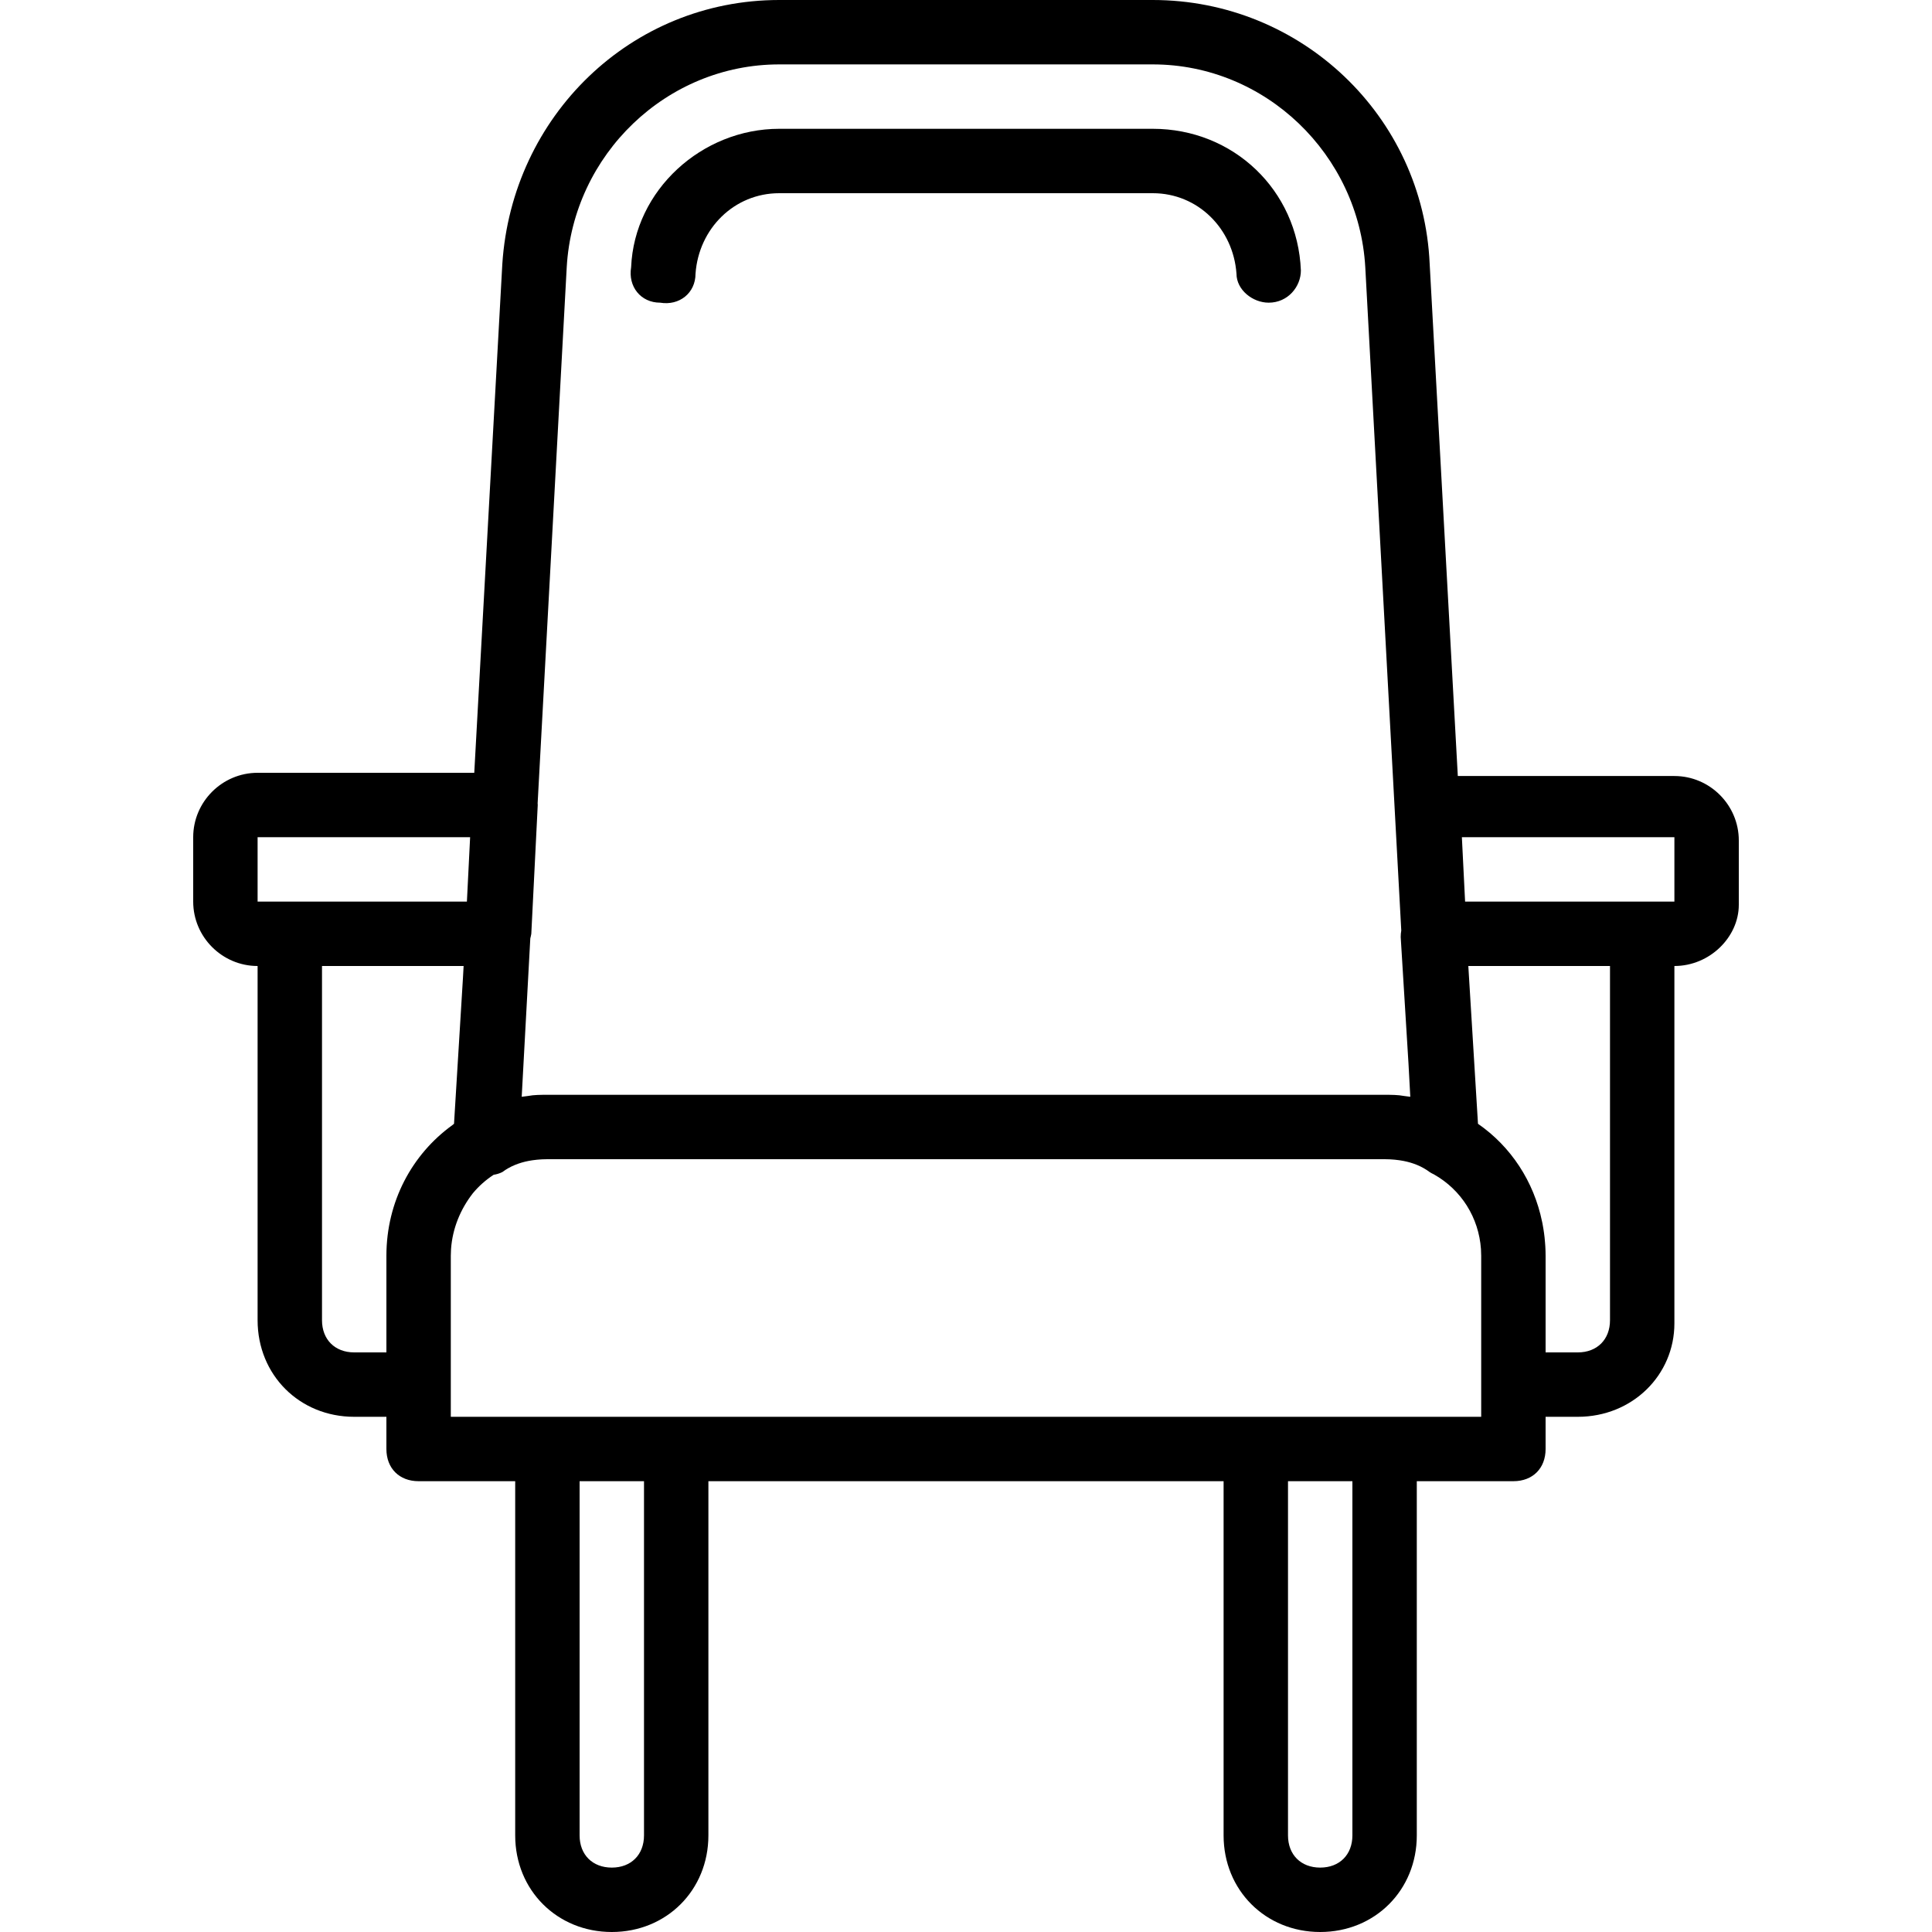
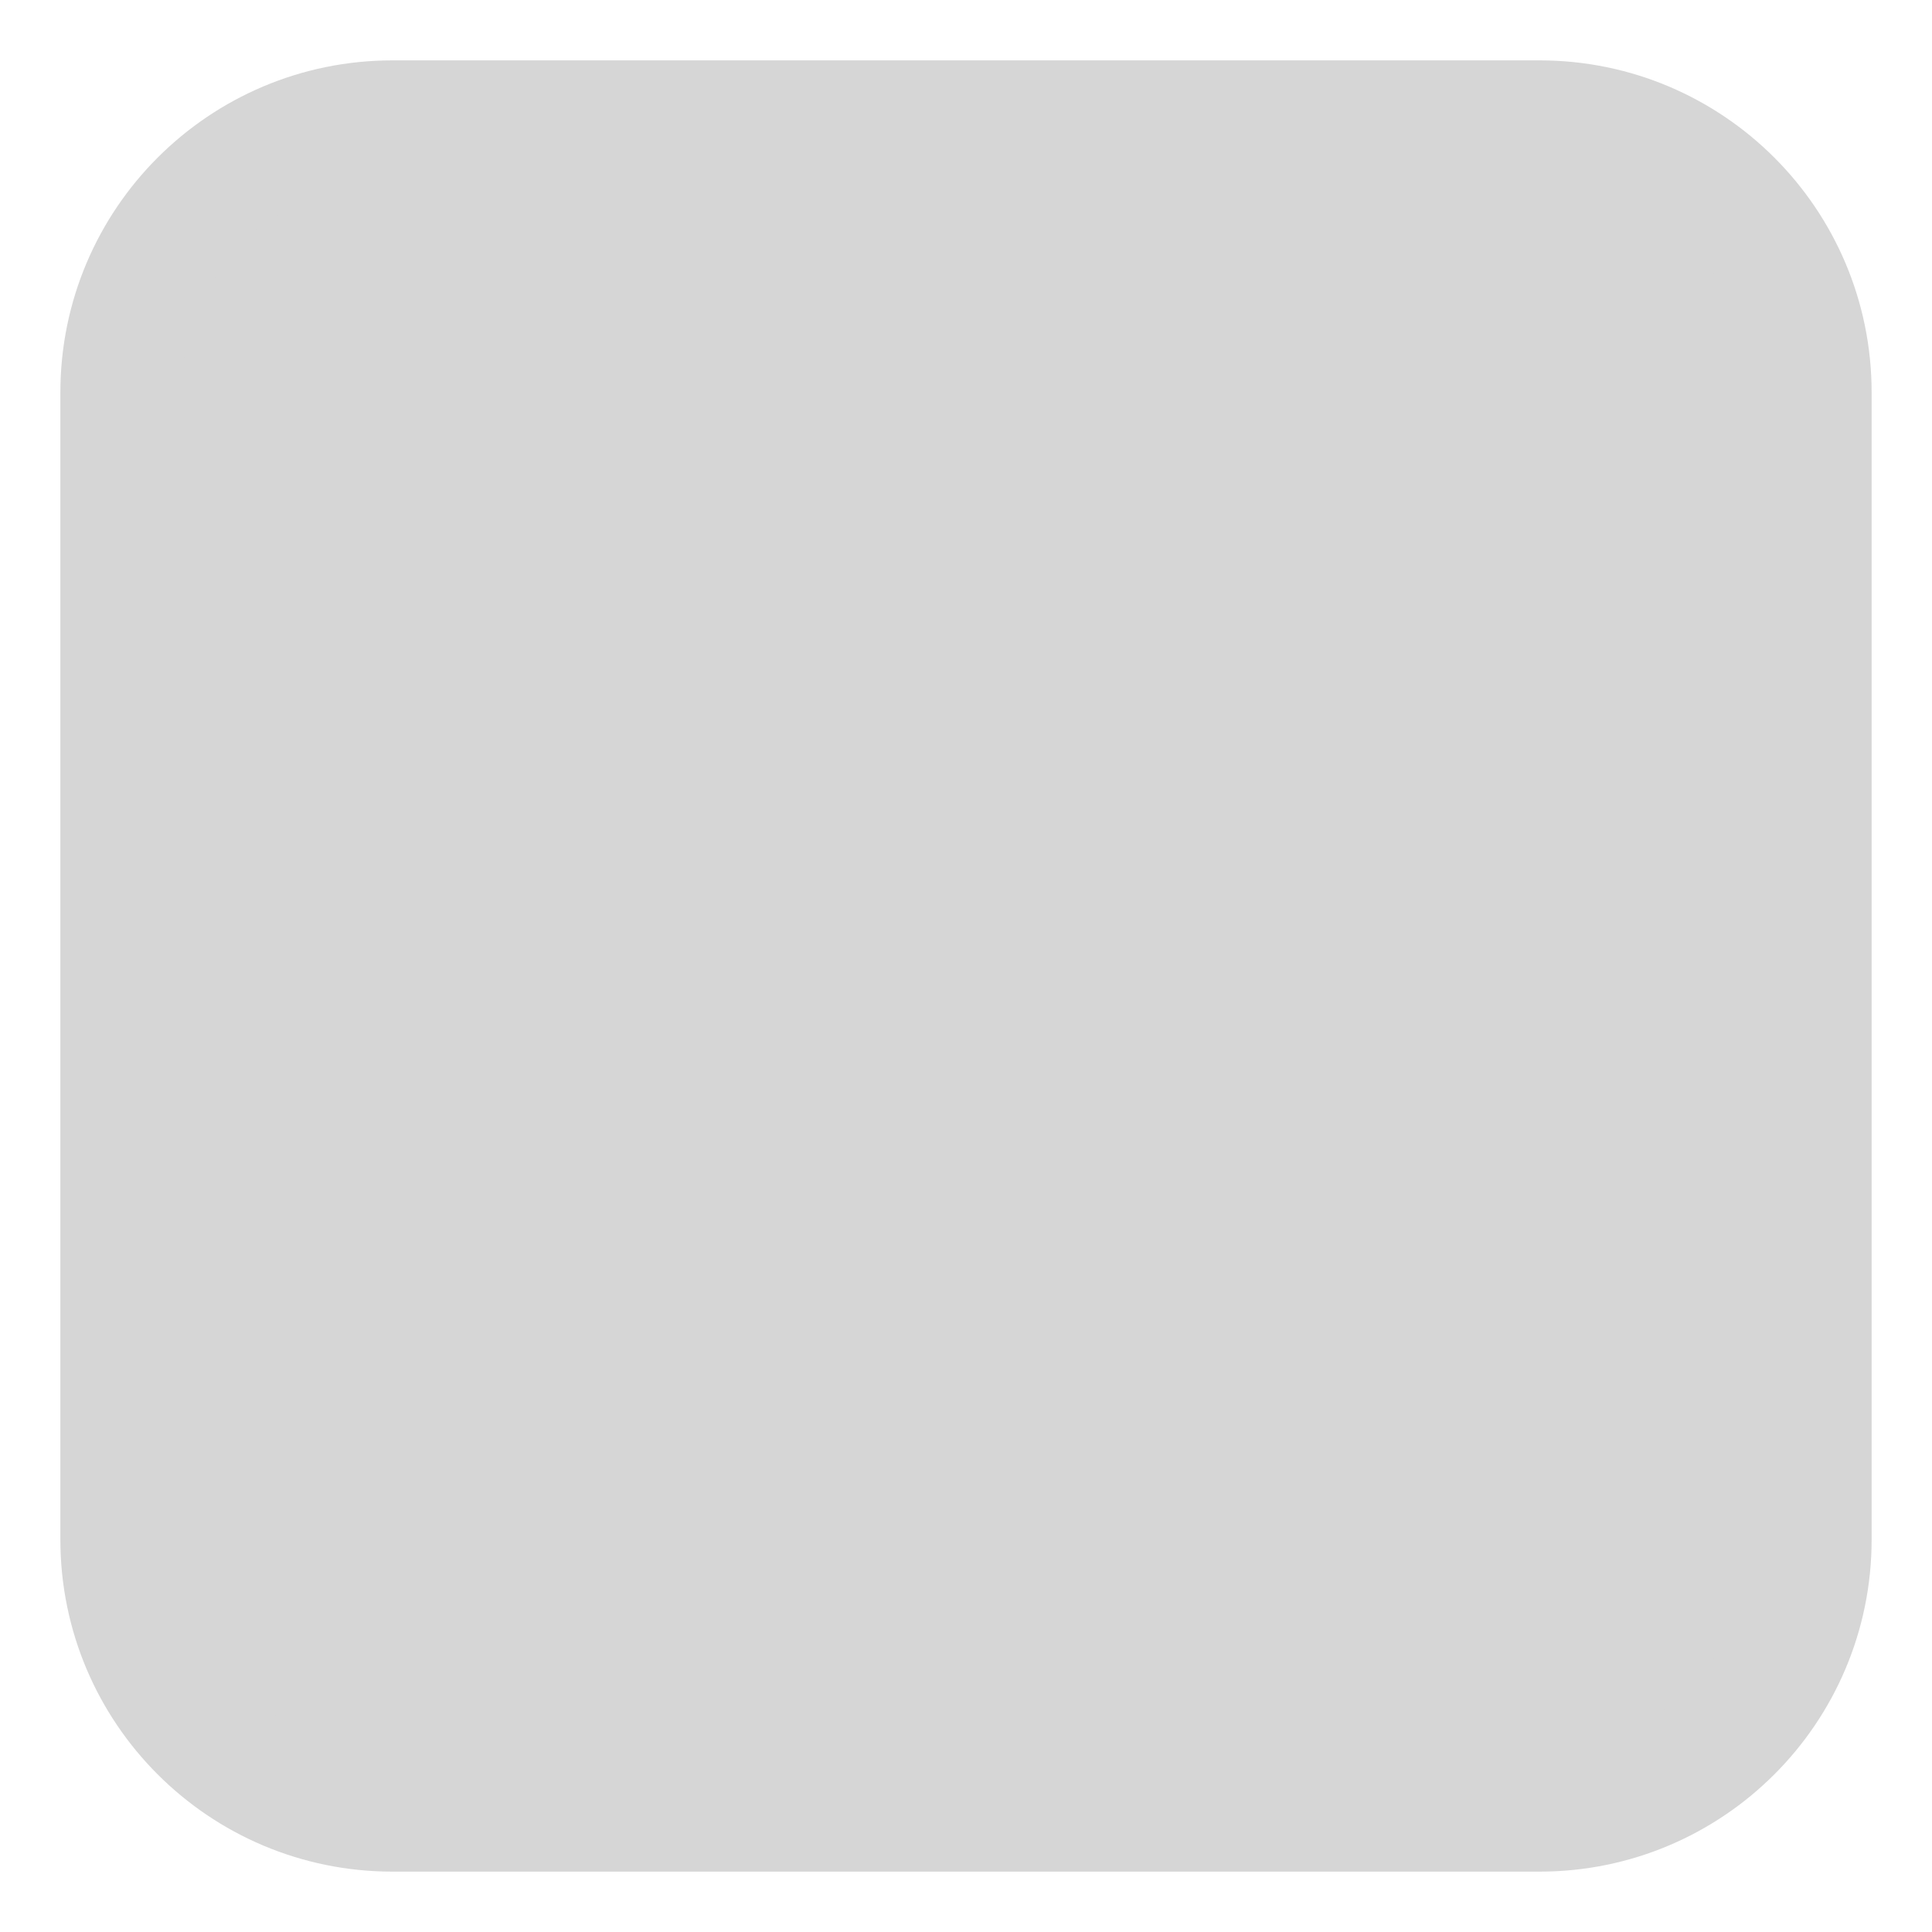
- <svg xmlns="http://www.w3.org/2000/svg" fill="#000000" height="800px" width="800px" version="1.1" id="Layer_1" viewBox="0 0 512 512" xml:space="preserve">
-   <g transform="translate(1 1)">
-     <g>
-       <g>
-         <path d="M442.733,204.653h-57.398l-7.455-135.68C376.173,29.72,343.747-1,304.493-1h-98.987     c-39.253,0-70.827,30.72-73.387,69.973L124.685,203.8H67.267c-9.387,0-17.067,7.68-17.067,17.067v17.067     C50.2,247.32,57.88,255,67.267,255v93.867c0,14.507,11.093,25.6,25.6,25.6h8.533V383c0,5.12,3.413,8.533,8.533,8.533h25.6V485.4     c0,14.507,11.093,25.6,25.6,25.6c14.507,0,25.6-11.093,25.6-25.6v-93.867h136.533V485.4c0,14.507,11.093,25.6,25.6,25.6     c14.507,0,25.6-11.093,25.6-25.6v-93.867h25.6c5.12,0,8.533-3.413,8.533-8.533v-8.533h8.533c14.507,0,25.6-11.093,25.6-24.747     V255c9.387,0,17.067-7.68,17.067-16.213V221.72C459.8,212.333,452.12,204.653,442.733,204.653z M205.507,16.067h98.987     c29.867,0,54.613,23.893,56.32,53.76l9.538,175.779c-0.099,0.531-0.152,1.097-0.152,1.715l2.07,33.644l0.472,8.695     c-0.578-0.089-1.161-0.161-1.747-0.228c-1.496-0.29-3.276-0.297-5.062-0.297H144.067c-1.786,0-3.566,0.007-5.062,0.297     c-0.586,0.067-1.169,0.139-1.747,0.228l2.278-41.984c0.102-0.392,0.195-0.792,0.264-1.207l1.707-34.133     c0-0.147-0.015-0.308-0.028-0.467l7.708-142.04C150.893,39.96,175.64,16.067,205.507,16.067z M67.267,220.867h56.32     l-0.853,17.067H75.8h-8.533V220.867z M92.867,357.4c-5.12,0-8.533-3.413-8.533-8.533V255h37.528l-0.171,3.097l-2.37,38.716     c-0.153,0.118-0.296,0.245-0.448,0.364c-10.648,7.692-17.472,20.224-17.472,34.623v25.6H92.867z M169.667,485.4     c0,5.12-3.413,8.533-8.533,8.533s-8.533-3.413-8.533-8.533v-93.867h17.067V485.4z M357.4,485.4c0,5.12-3.413,8.533-8.533,8.533     c-5.12,0-8.533-3.413-8.533-8.533v-93.867H357.4V485.4z M391.533,374.467h-25.6H331.8H178.2h-34.133h-25.6v-8.533V331.8     c0-0.571,0.021-1.14,0.058-1.704c0.002-0.035,0.005-0.069,0.007-0.104c0.383-5.449,2.487-10.538,5.776-14.762     c1.576-1.895,3.43-3.544,5.508-4.897c0.711-0.113,1.506-0.321,2.305-0.721c2.064-1.548,4.442-2.464,6.94-2.953     c0.269-0.05,0.539-0.096,0.81-0.138c0.131-0.021,0.263-0.04,0.395-0.058c0.345-0.048,0.692-0.091,1.042-0.126     c0.122-0.012,0.244-0.02,0.367-0.03c0.325-0.028,0.65-0.054,0.979-0.071c0.47-0.022,0.942-0.037,1.413-0.037h221.867     c0.472,0,0.943,0.015,1.413,0.037c0.329,0.017,0.654,0.043,0.979,0.071c0.122,0.01,0.245,0.019,0.367,0.03     c0.35,0.035,0.697,0.078,1.042,0.126c0.132,0.018,0.264,0.038,0.395,0.058c0.272,0.042,0.542,0.089,0.81,0.138     c2.499,0.489,4.877,1.405,6.94,2.953c0.352,0.234,0.722,0.43,1.101,0.6c7.337,4.134,11.907,11.53,12.488,19.788     c0.002,0.03,0.005,0.06,0.006,0.09c0.038,0.566,0.058,1.136,0.058,1.709v34.133V374.467z M425.667,348.867     c0,5.12-3.413,8.533-8.533,8.533H408.6v-25.6c0-0.829-0.028-1.651-0.073-2.468c-0.017-0.311-0.045-0.618-0.068-0.927     c-0.037-0.487-0.077-0.973-0.129-1.455c-0.043-0.403-0.095-0.804-0.149-1.204c-0.048-0.348-0.099-0.694-0.155-1.039     c-0.078-0.493-0.162-0.983-0.256-1.47c-0.029-0.149-0.063-0.296-0.094-0.444c-2.199-10.719-8.268-19.938-16.996-25.98L388.12,255     h37.547V348.867z M442.733,237.933h-55.467l-0.853-17.067h56.32V237.933z" />
-         <path d="M173.933,79.213c5.12,0.853,9.387-2.56,9.387-7.68c0.853-11.947,10.24-21.333,22.187-21.333h98.987     c11.947,0,21.333,9.387,22.187,21.333c0,4.267,4.267,7.68,8.533,7.68c5.12,0,8.533-4.267,8.533-8.533     c-0.853-21.333-17.92-37.547-39.253-37.547h-98.987c-20.48,0-38.4,16.213-39.253,36.693     C165.4,74.947,168.813,79.213,173.933,79.213z" />
-       </g>
-     </g>
+ <svg xmlns="http://www.w3.org/2000/svg" width="800px" height="800px" viewBox="0 0 16 16" fill="none" stroke="#d6d6d6">
+   <g id="SVGRepo_bgCarrier" stroke-width="0" />
+   <g id="SVGRepo_tracerCarrier" stroke-linecap="round" stroke-linejoin="round" />
+   <g id="SVGRepo_iconCarrier">
+     <path fill="#d6d6d6" d="M3.25 1A2.25 2.25 0 001 3.25v9.5A2.25 2.25 0 003.25 15h9.5A2.25 2.25 0 0015 12.75v-9.5A2.25 2.25 0 0012.75 1h-9.5z" />
  </g>
</svg>
